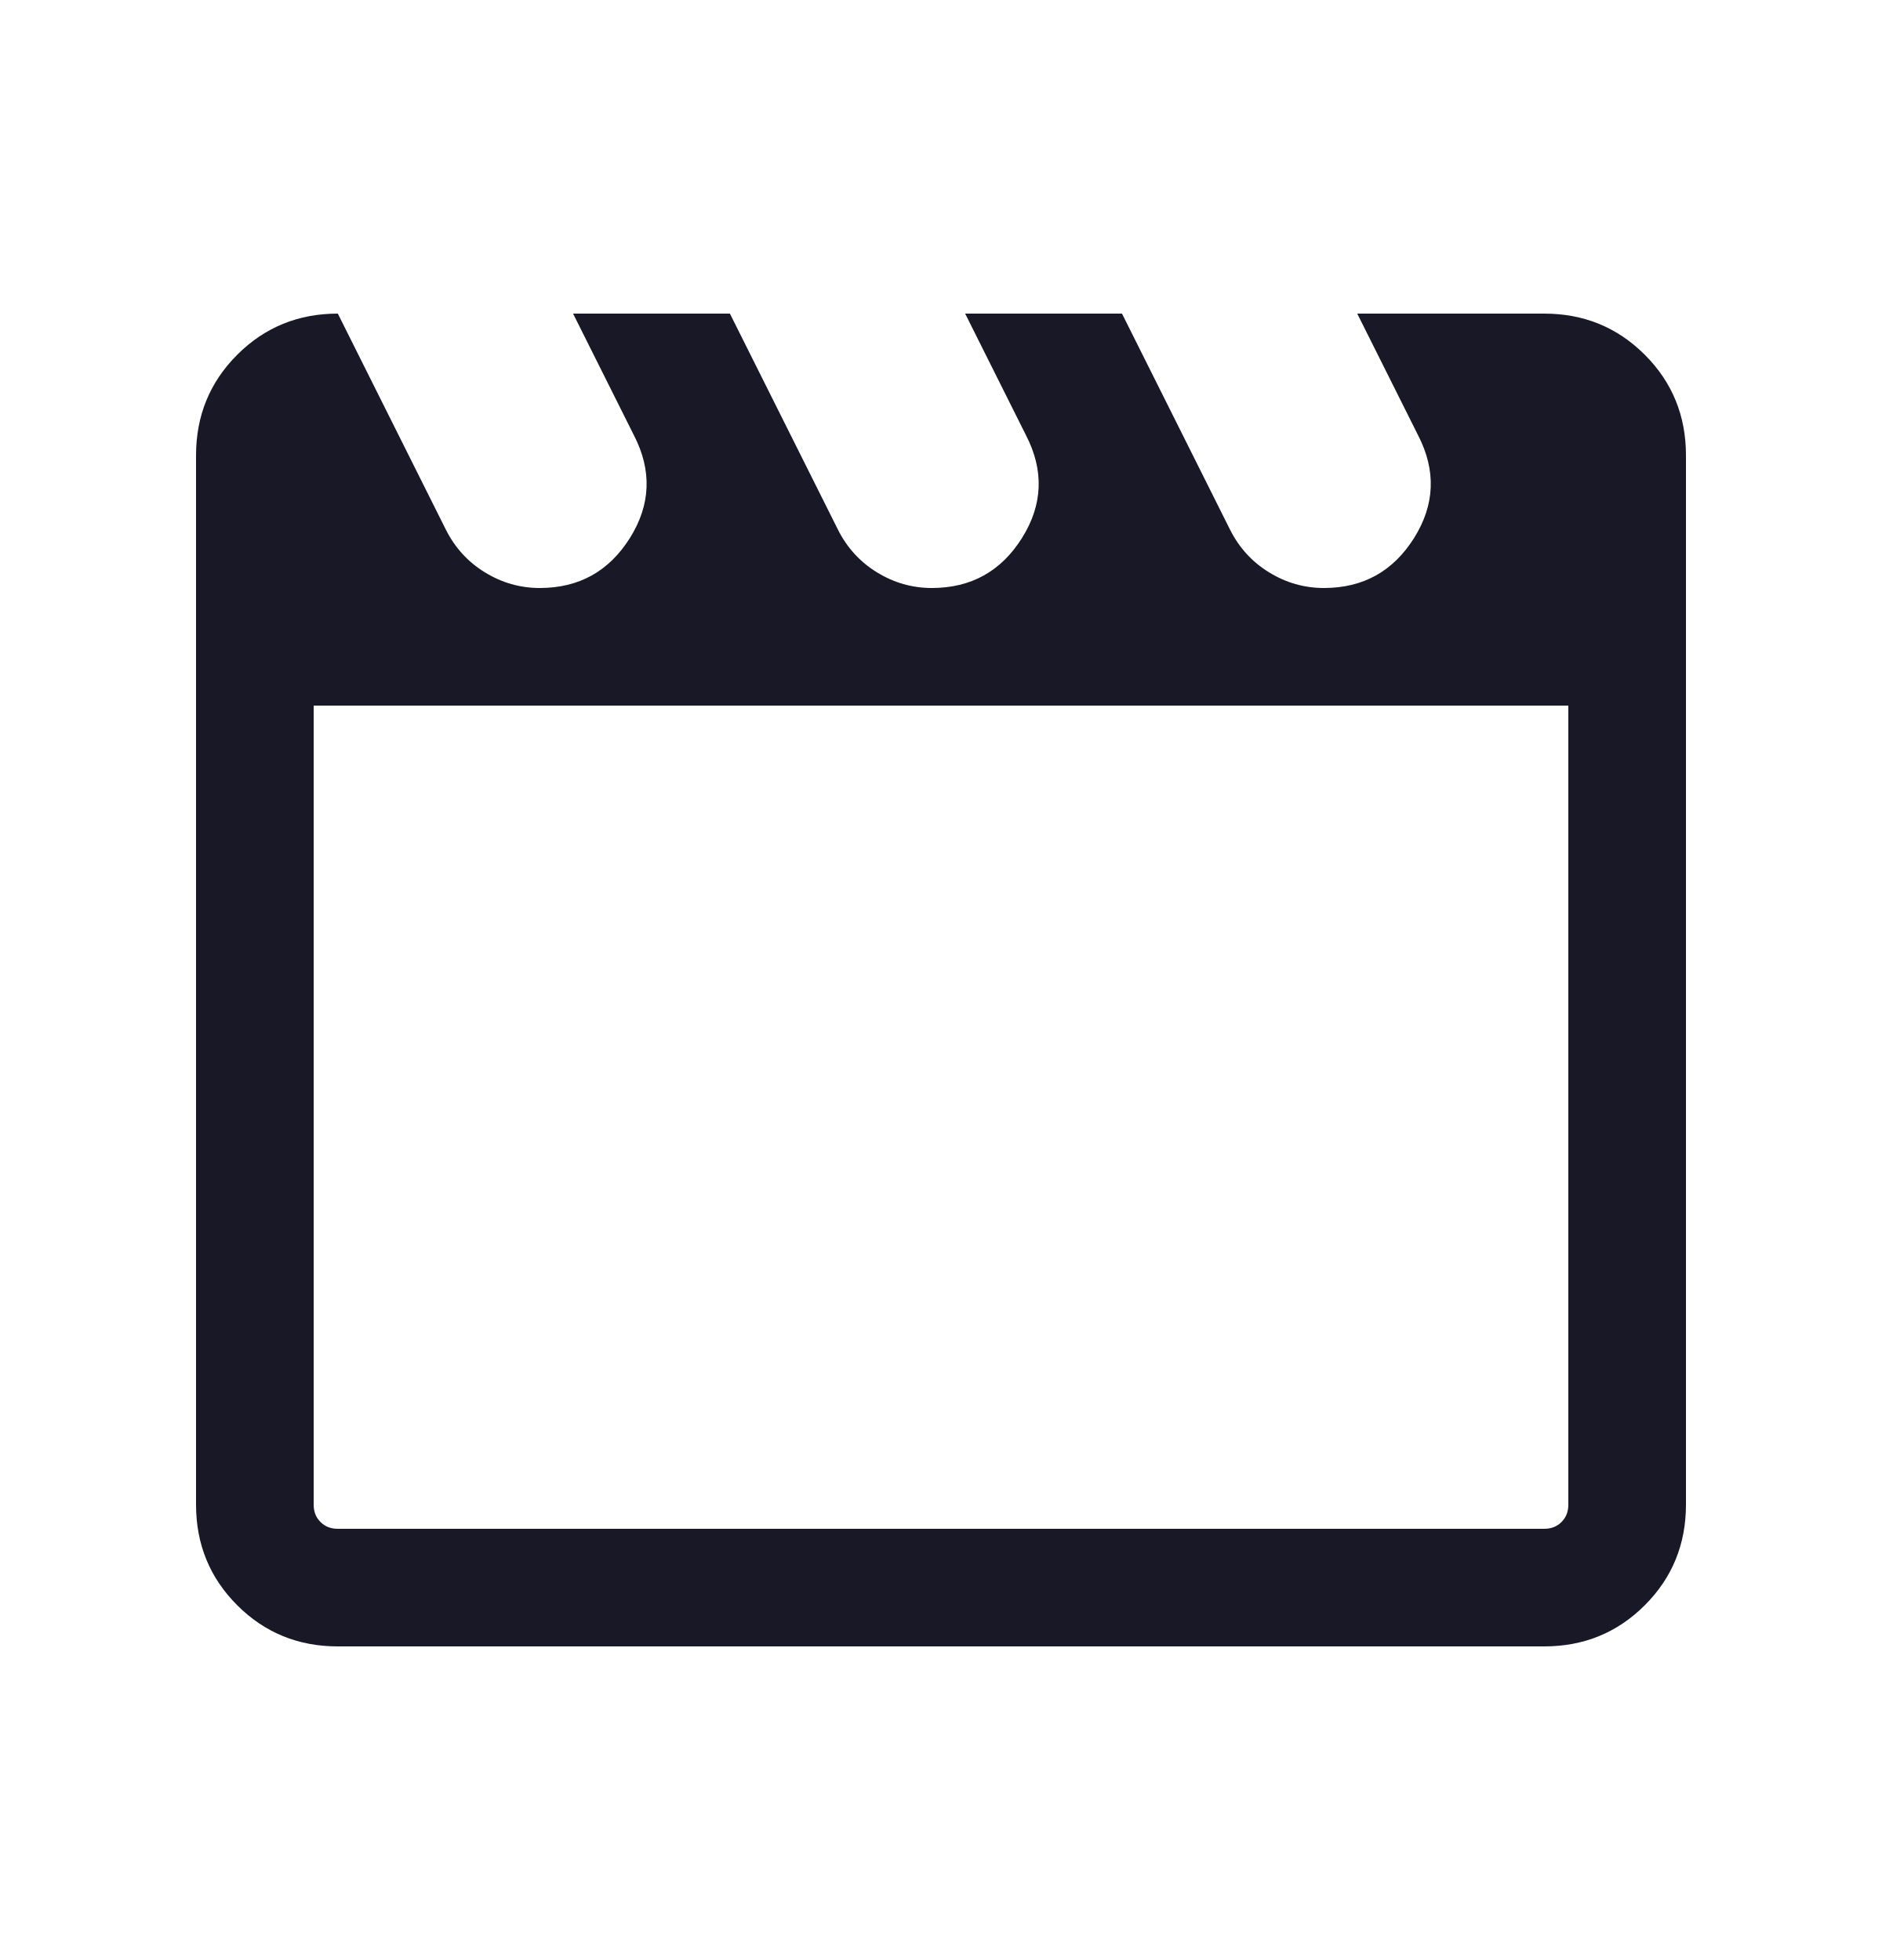
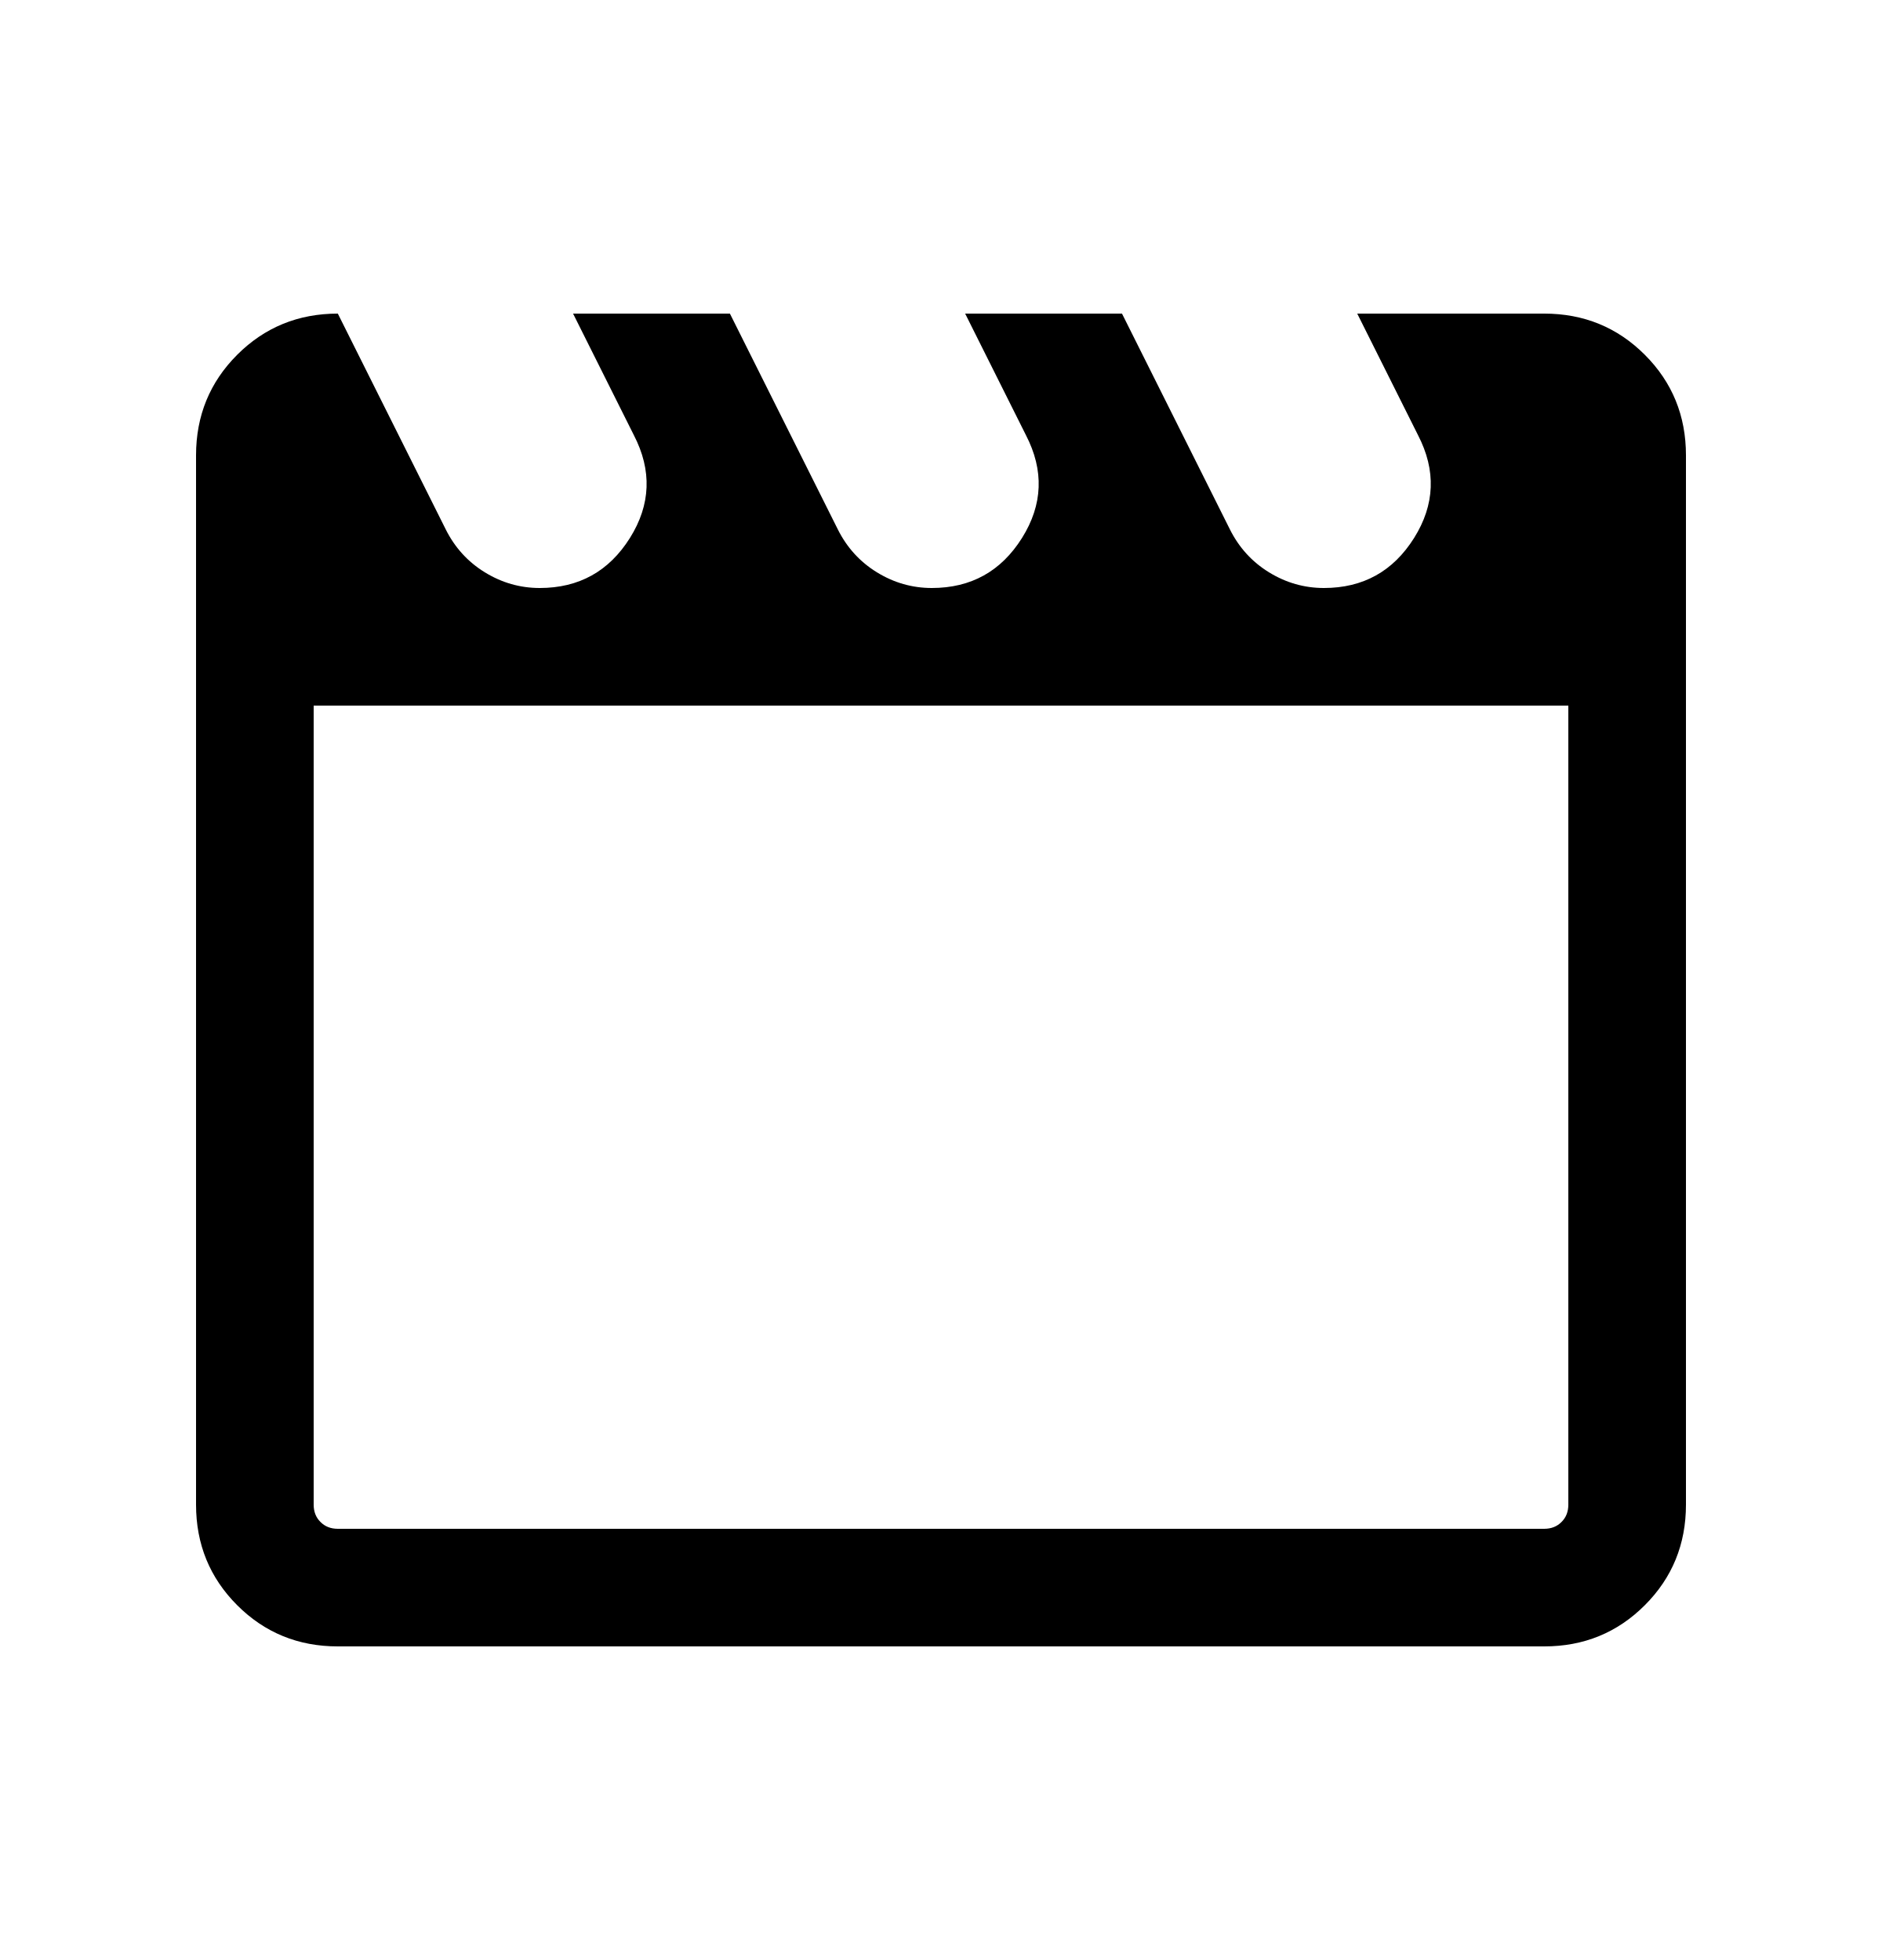
<svg xmlns="http://www.w3.org/2000/svg" width="100%" height="100%" viewBox="0 0 24 25" fill="none">
  <mask id="mask0_1173_1080" style="mask-type:alpha" maskUnits="userSpaceOnUse" x="0" y="0" width="24" height="25">
    <rect y="0.5" width="24" height="24" fill="#D9D9D9" />
  </mask>
  <g mask="url(#mask0_1173_1080)">
-     <path d="M4.308 4L5.683 6.75C5.799 6.983 5.966 7.167 6.183 7.3C6.399 7.433 6.633 7.5 6.883 7.5C7.383 7.5 7.766 7.287 8.033 6.862C8.299 6.438 8.316 6 8.083 5.55L7.308 4H9.308L10.683 6.75C10.799 6.983 10.966 7.167 11.183 7.3C11.399 7.433 11.633 7.5 11.883 7.5C12.383 7.5 12.766 7.287 13.033 6.862C13.299 6.438 13.316 6 13.083 5.55L12.308 4H14.308L15.683 6.75C15.799 6.983 15.966 7.167 16.183 7.3C16.399 7.433 16.633 7.5 16.883 7.5C17.383 7.5 17.766 7.287 18.033 6.862C18.299 6.438 18.316 6 18.083 5.55L17.308 4H19.692C20.197 4 20.625 4.175 20.975 4.525C21.325 4.875 21.5 5.303 21.5 5.808V19.192C21.5 19.697 21.325 20.125 20.975 20.475C20.625 20.825 20.197 21 19.692 21H4.308C3.803 21 3.375 20.825 3.025 20.475C2.675 20.125 2.5 19.697 2.5 19.192V5.808C2.5 5.303 2.675 4.875 3.025 4.525C3.375 4.175 3.803 4 4.308 4ZM4 9V19.192C4 19.282 4.029 19.356 4.087 19.413C4.144 19.471 4.218 19.5 4.308 19.5H19.692C19.782 19.5 19.856 19.471 19.913 19.413C19.971 19.356 20 19.282 20 19.192V9H4Z" fill="#181826" />
+     <path d="M4.308 4L5.683 6.75C5.799 6.983 5.966 7.167 6.183 7.3C6.399 7.433 6.633 7.5 6.883 7.5C7.383 7.5 7.766 7.287 8.033 6.862C8.299 6.438 8.316 6 8.083 5.55L7.308 4H9.308L10.683 6.75C10.799 6.983 10.966 7.167 11.183 7.3C11.399 7.433 11.633 7.5 11.883 7.5C12.383 7.5 12.766 7.287 13.033 6.862C13.299 6.438 13.316 6 13.083 5.55L12.308 4H14.308L15.683 6.75C15.799 6.983 15.966 7.167 16.183 7.3C16.399 7.433 16.633 7.5 16.883 7.5C17.383 7.5 17.766 7.287 18.033 6.862C18.299 6.438 18.316 6 18.083 5.55L17.308 4H19.692C20.197 4 20.625 4.175 20.975 4.525C21.325 4.875 21.5 5.303 21.5 5.808V19.192C21.5 19.697 21.325 20.125 20.975 20.475C20.625 20.825 20.197 21 19.692 21H4.308C3.803 21 3.375 20.825 3.025 20.475C2.675 20.125 2.5 19.697 2.5 19.192V5.808C2.5 5.303 2.675 4.875 3.025 4.525C3.375 4.175 3.803 4 4.308 4ZM4 9V19.192C4 19.282 4.029 19.356 4.087 19.413C4.144 19.471 4.218 19.5 4.308 19.5H19.692C19.782 19.5 19.856 19.471 19.913 19.413C19.971 19.356 20 19.282 20 19.192V9H4Z" fill="currentColor" />
  </g>
</svg>
